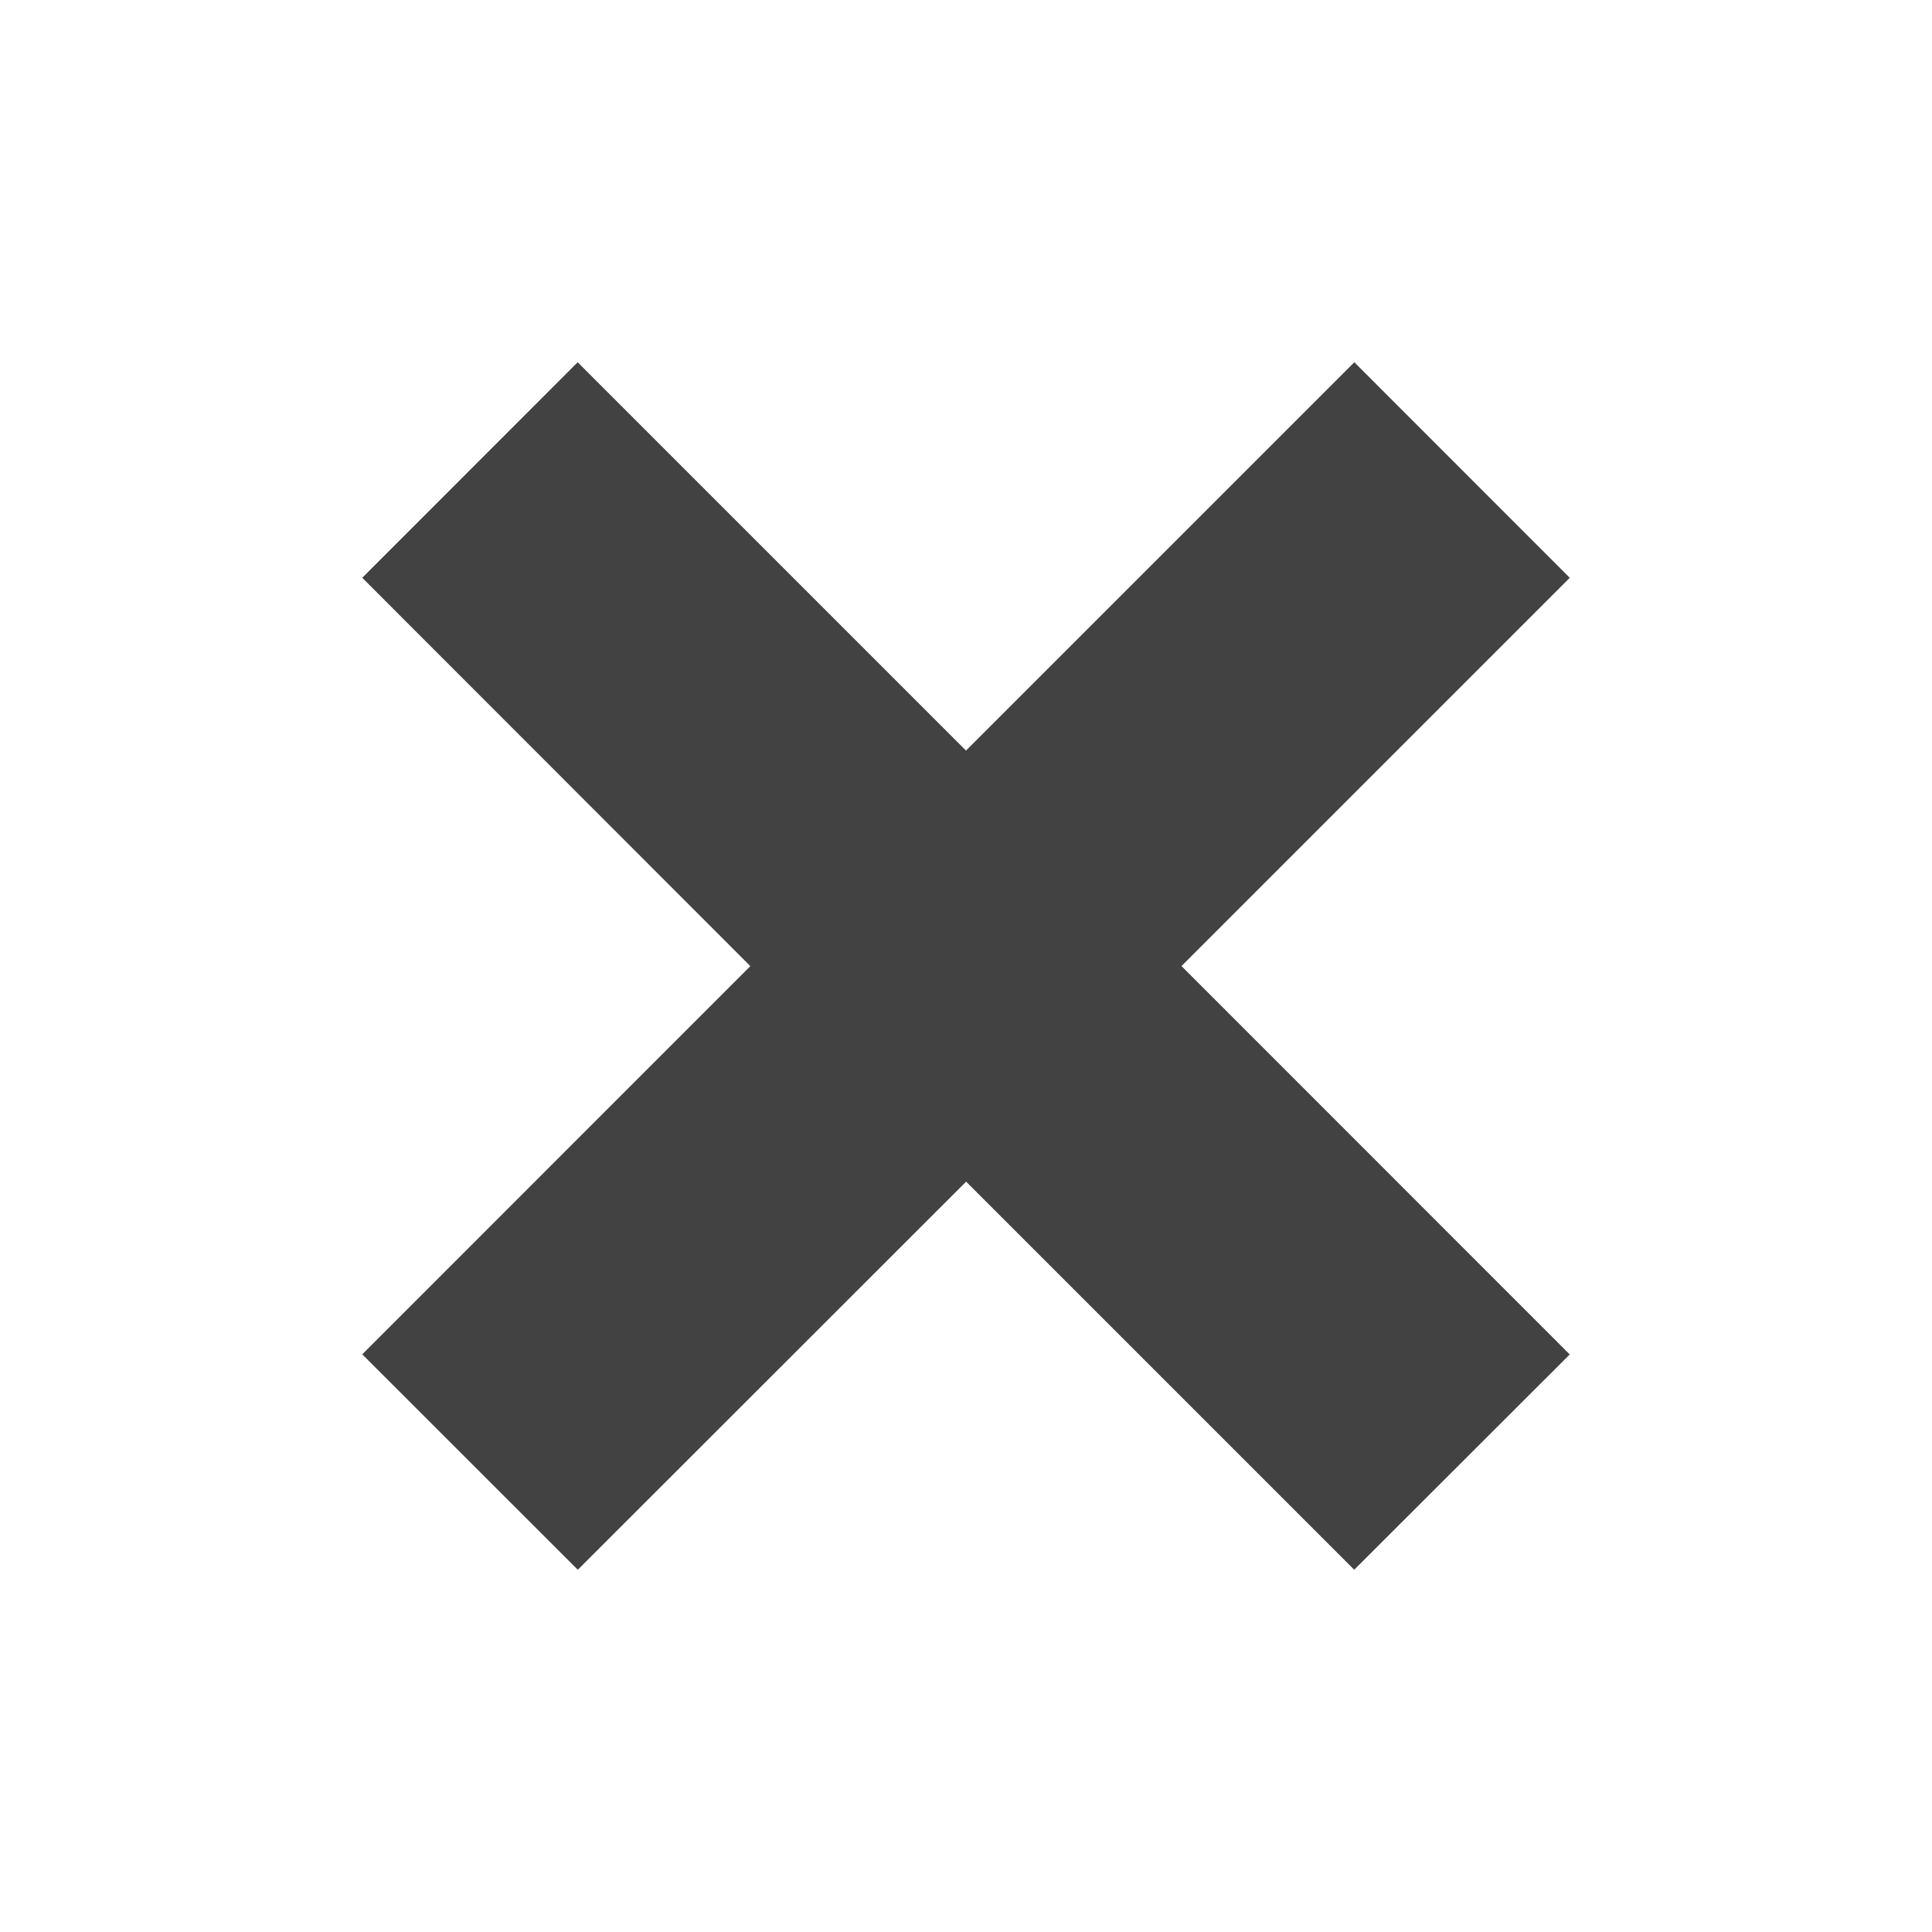
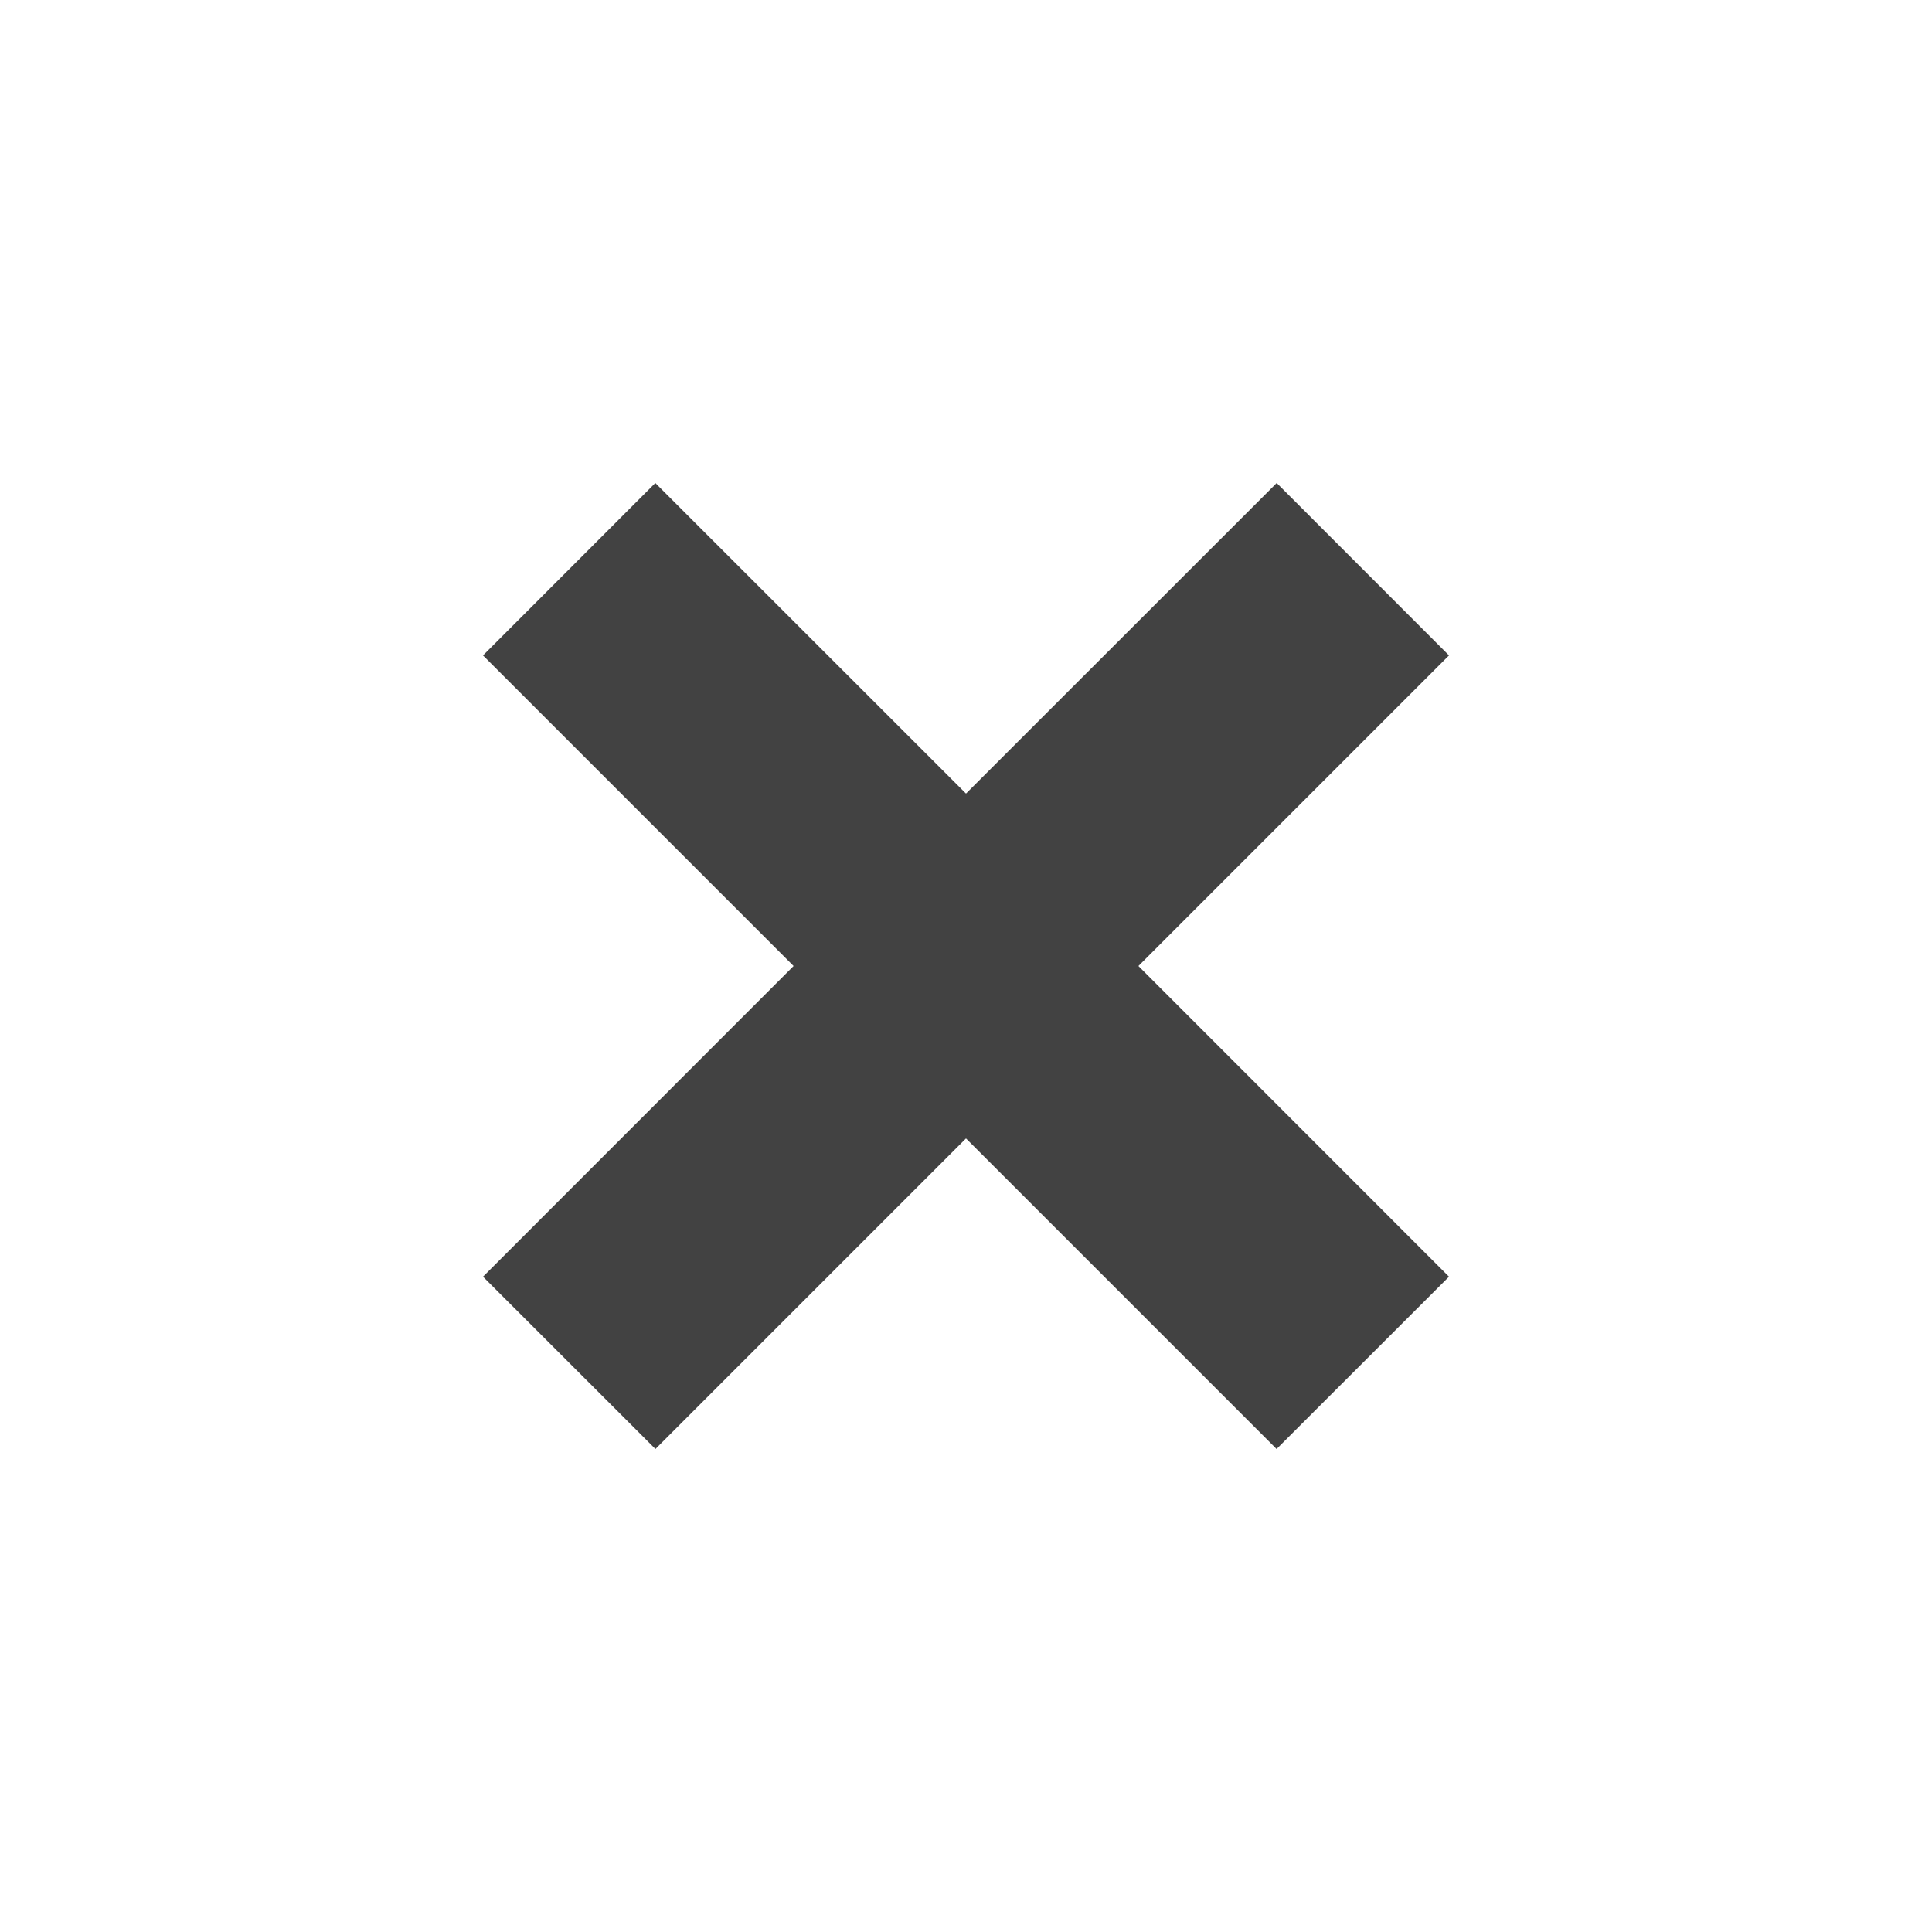
<svg xmlns="http://www.w3.org/2000/svg" width="16" height="16" viewBox="0 0 16 16" fill="none">
-   <path d="M9.784 8L13 11.217 11.215 13 8.001 9.786 4.785 13 3 11.216l3.214-3.215L3 4.785 4.784 3 8 6.216 11.216 3 13 4.785 9.784 8.001z" fill="#424242" />
+   <path d="M9.428 8L12 10.573 10.572 12 8 9.428 5.428 12 4 10.573 6.572 8 4 5.428 5.427 4 8 6.572 10.573 4 12 5.428 9.428 8z" fill="#424242" />
</svg>
